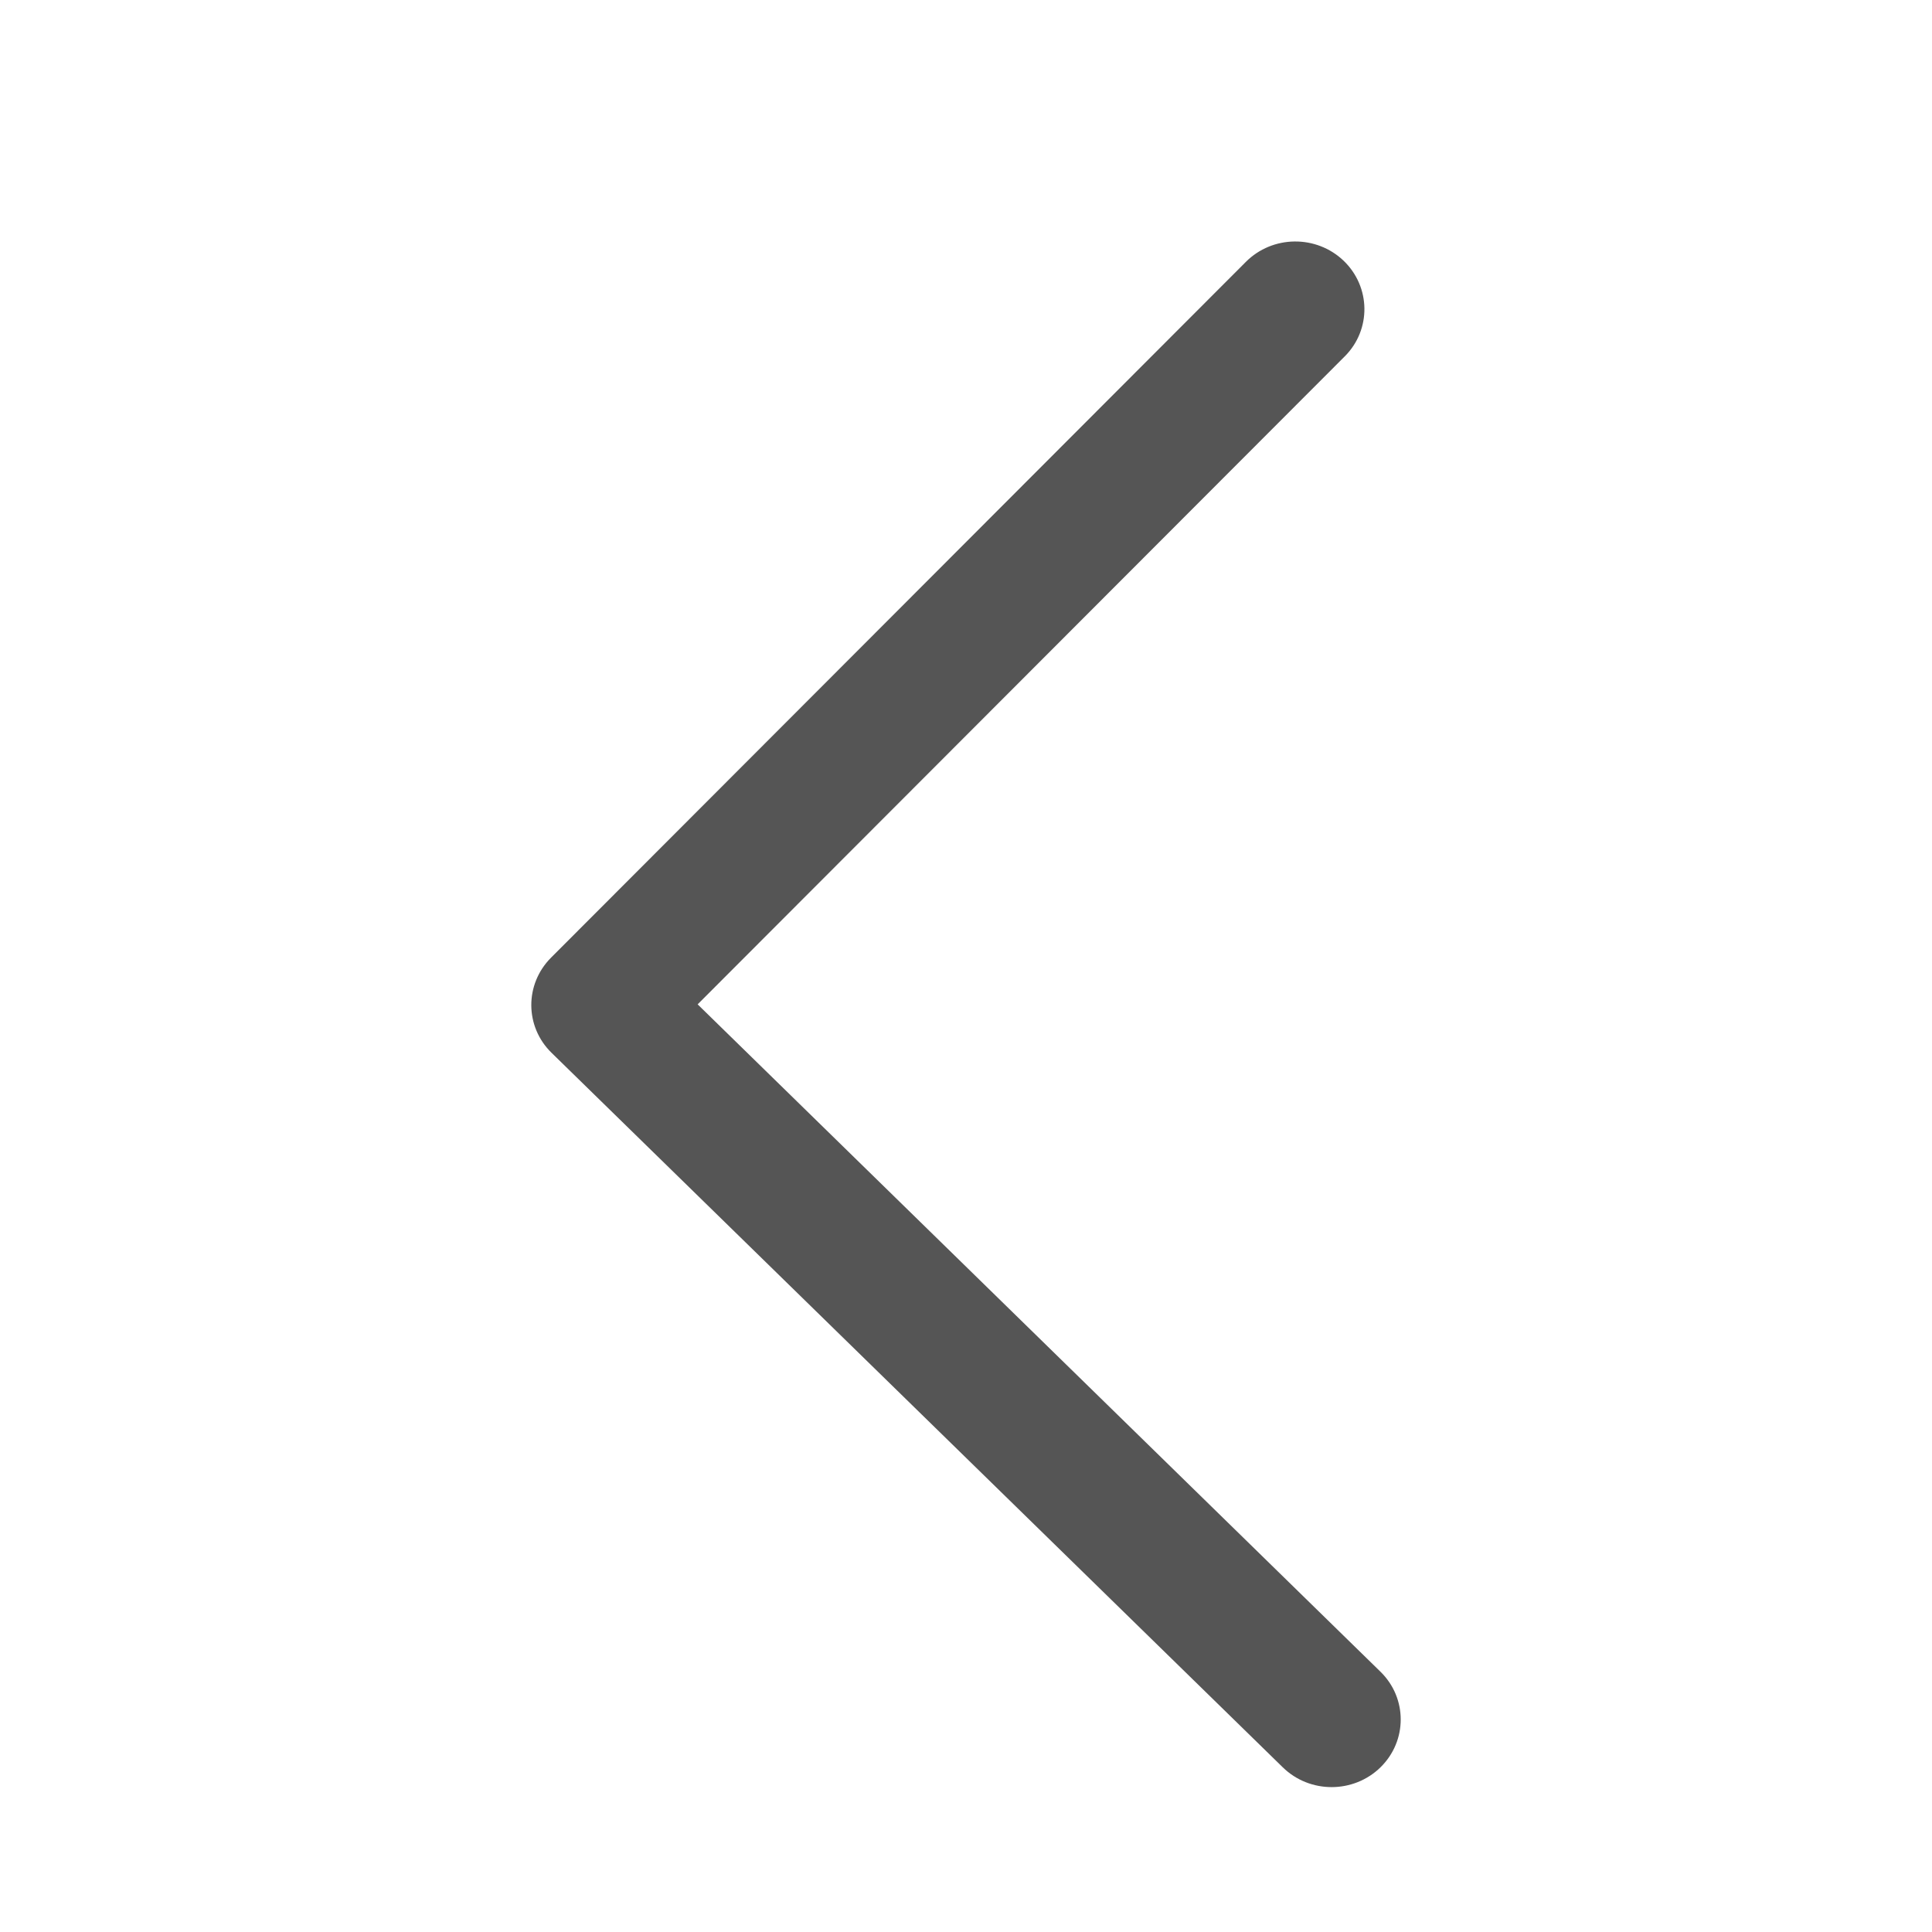
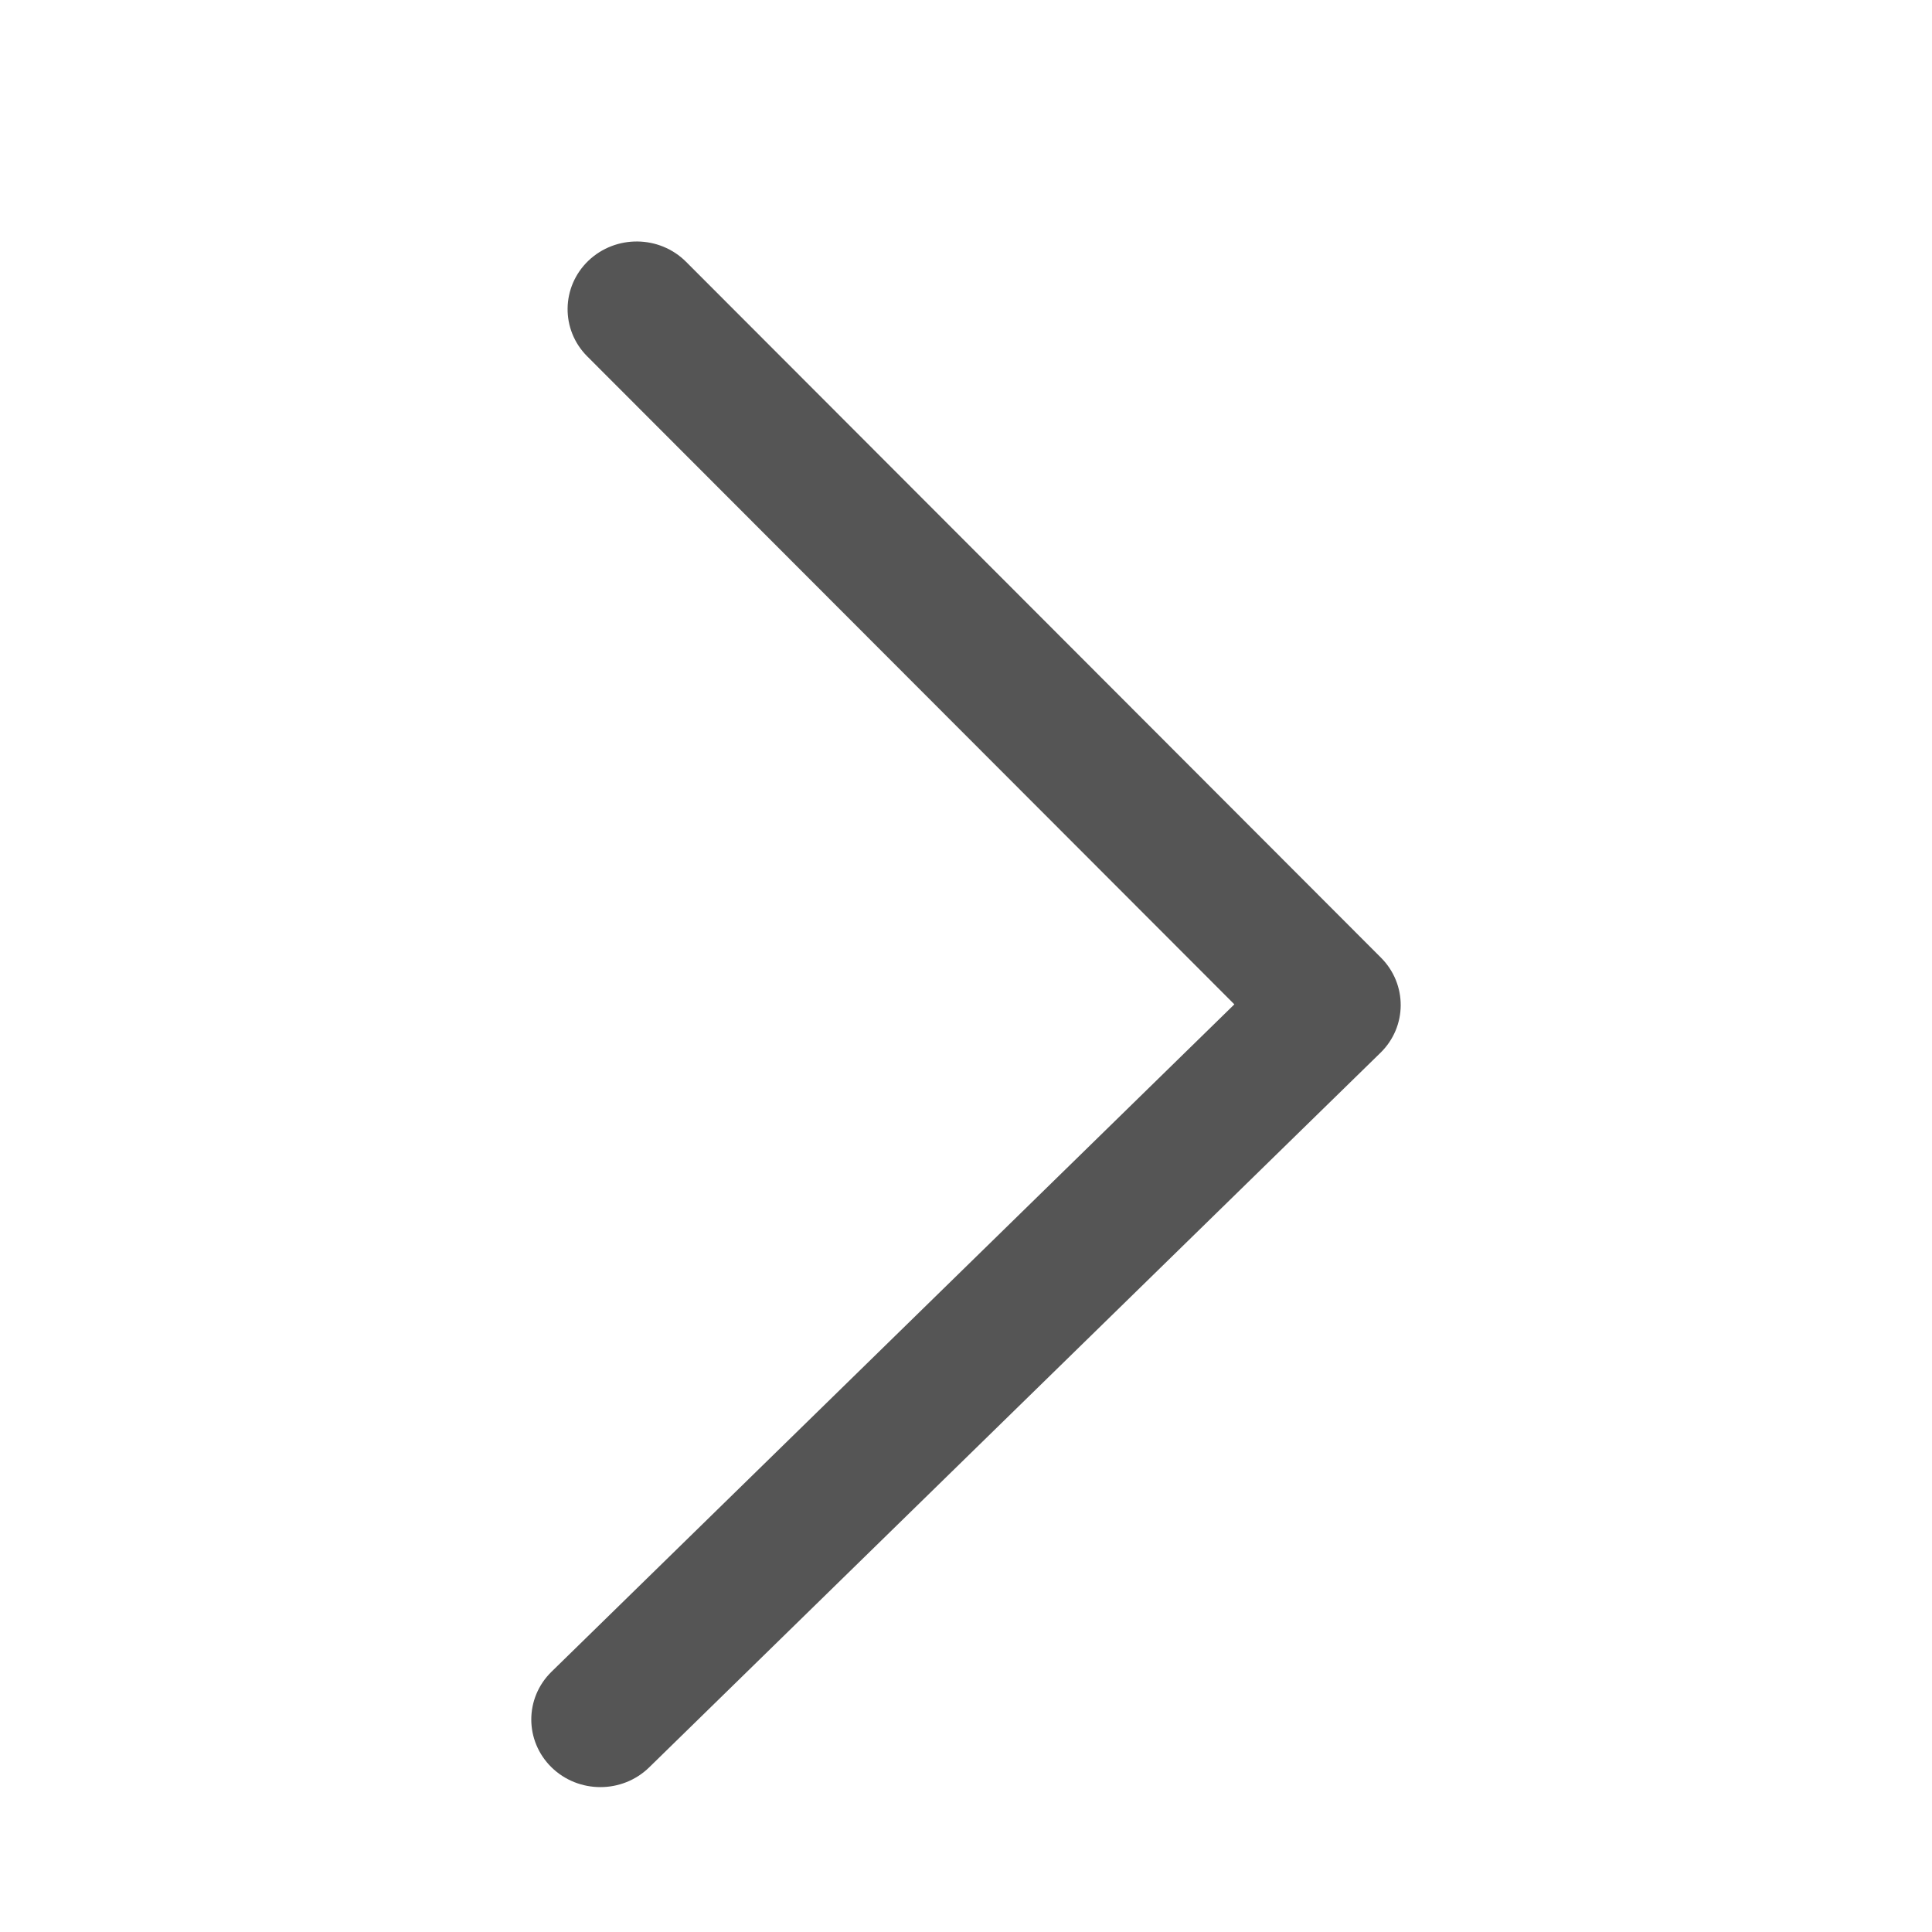
<svg xmlns="http://www.w3.org/2000/svg" width="20" height="20" viewBox="0 0 20 20">
-   <path fill="#555" d="M10.103,13.278 L16.811,6.579 C17.087,6.303 17.53,6.309 17.801,6.591 C18.071,6.874 18.066,7.327 17.789,7.603 L10.586,14.796 C10.311,15.07 9.872,15.068 9.601,14.79 L2.205,7.221 C1.931,6.941 1.932,6.488 2.205,6.209 C2.479,5.93 2.922,5.93 3.195,6.21 L10.103,13.278 Z" transform="matrix(0 -1 -1 0 20.5 20.5)" />
+   <path fill="#555" d="M10.103,13.278 L16.811,6.579 C17.087,6.303 17.53,6.309 17.801,6.591 C18.071,6.874 18.066,7.327 17.789,7.603 L10.586,14.796 C10.311,15.07 9.872,15.068 9.601,14.79 L2.205,7.221 C1.931,6.941 1.932,6.488 2.205,6.209 C2.479,5.93 2.922,5.93 3.195,6.21 L10.103,13.278 Z" transform="rotate(-90 10 10.5)" />
</svg>
